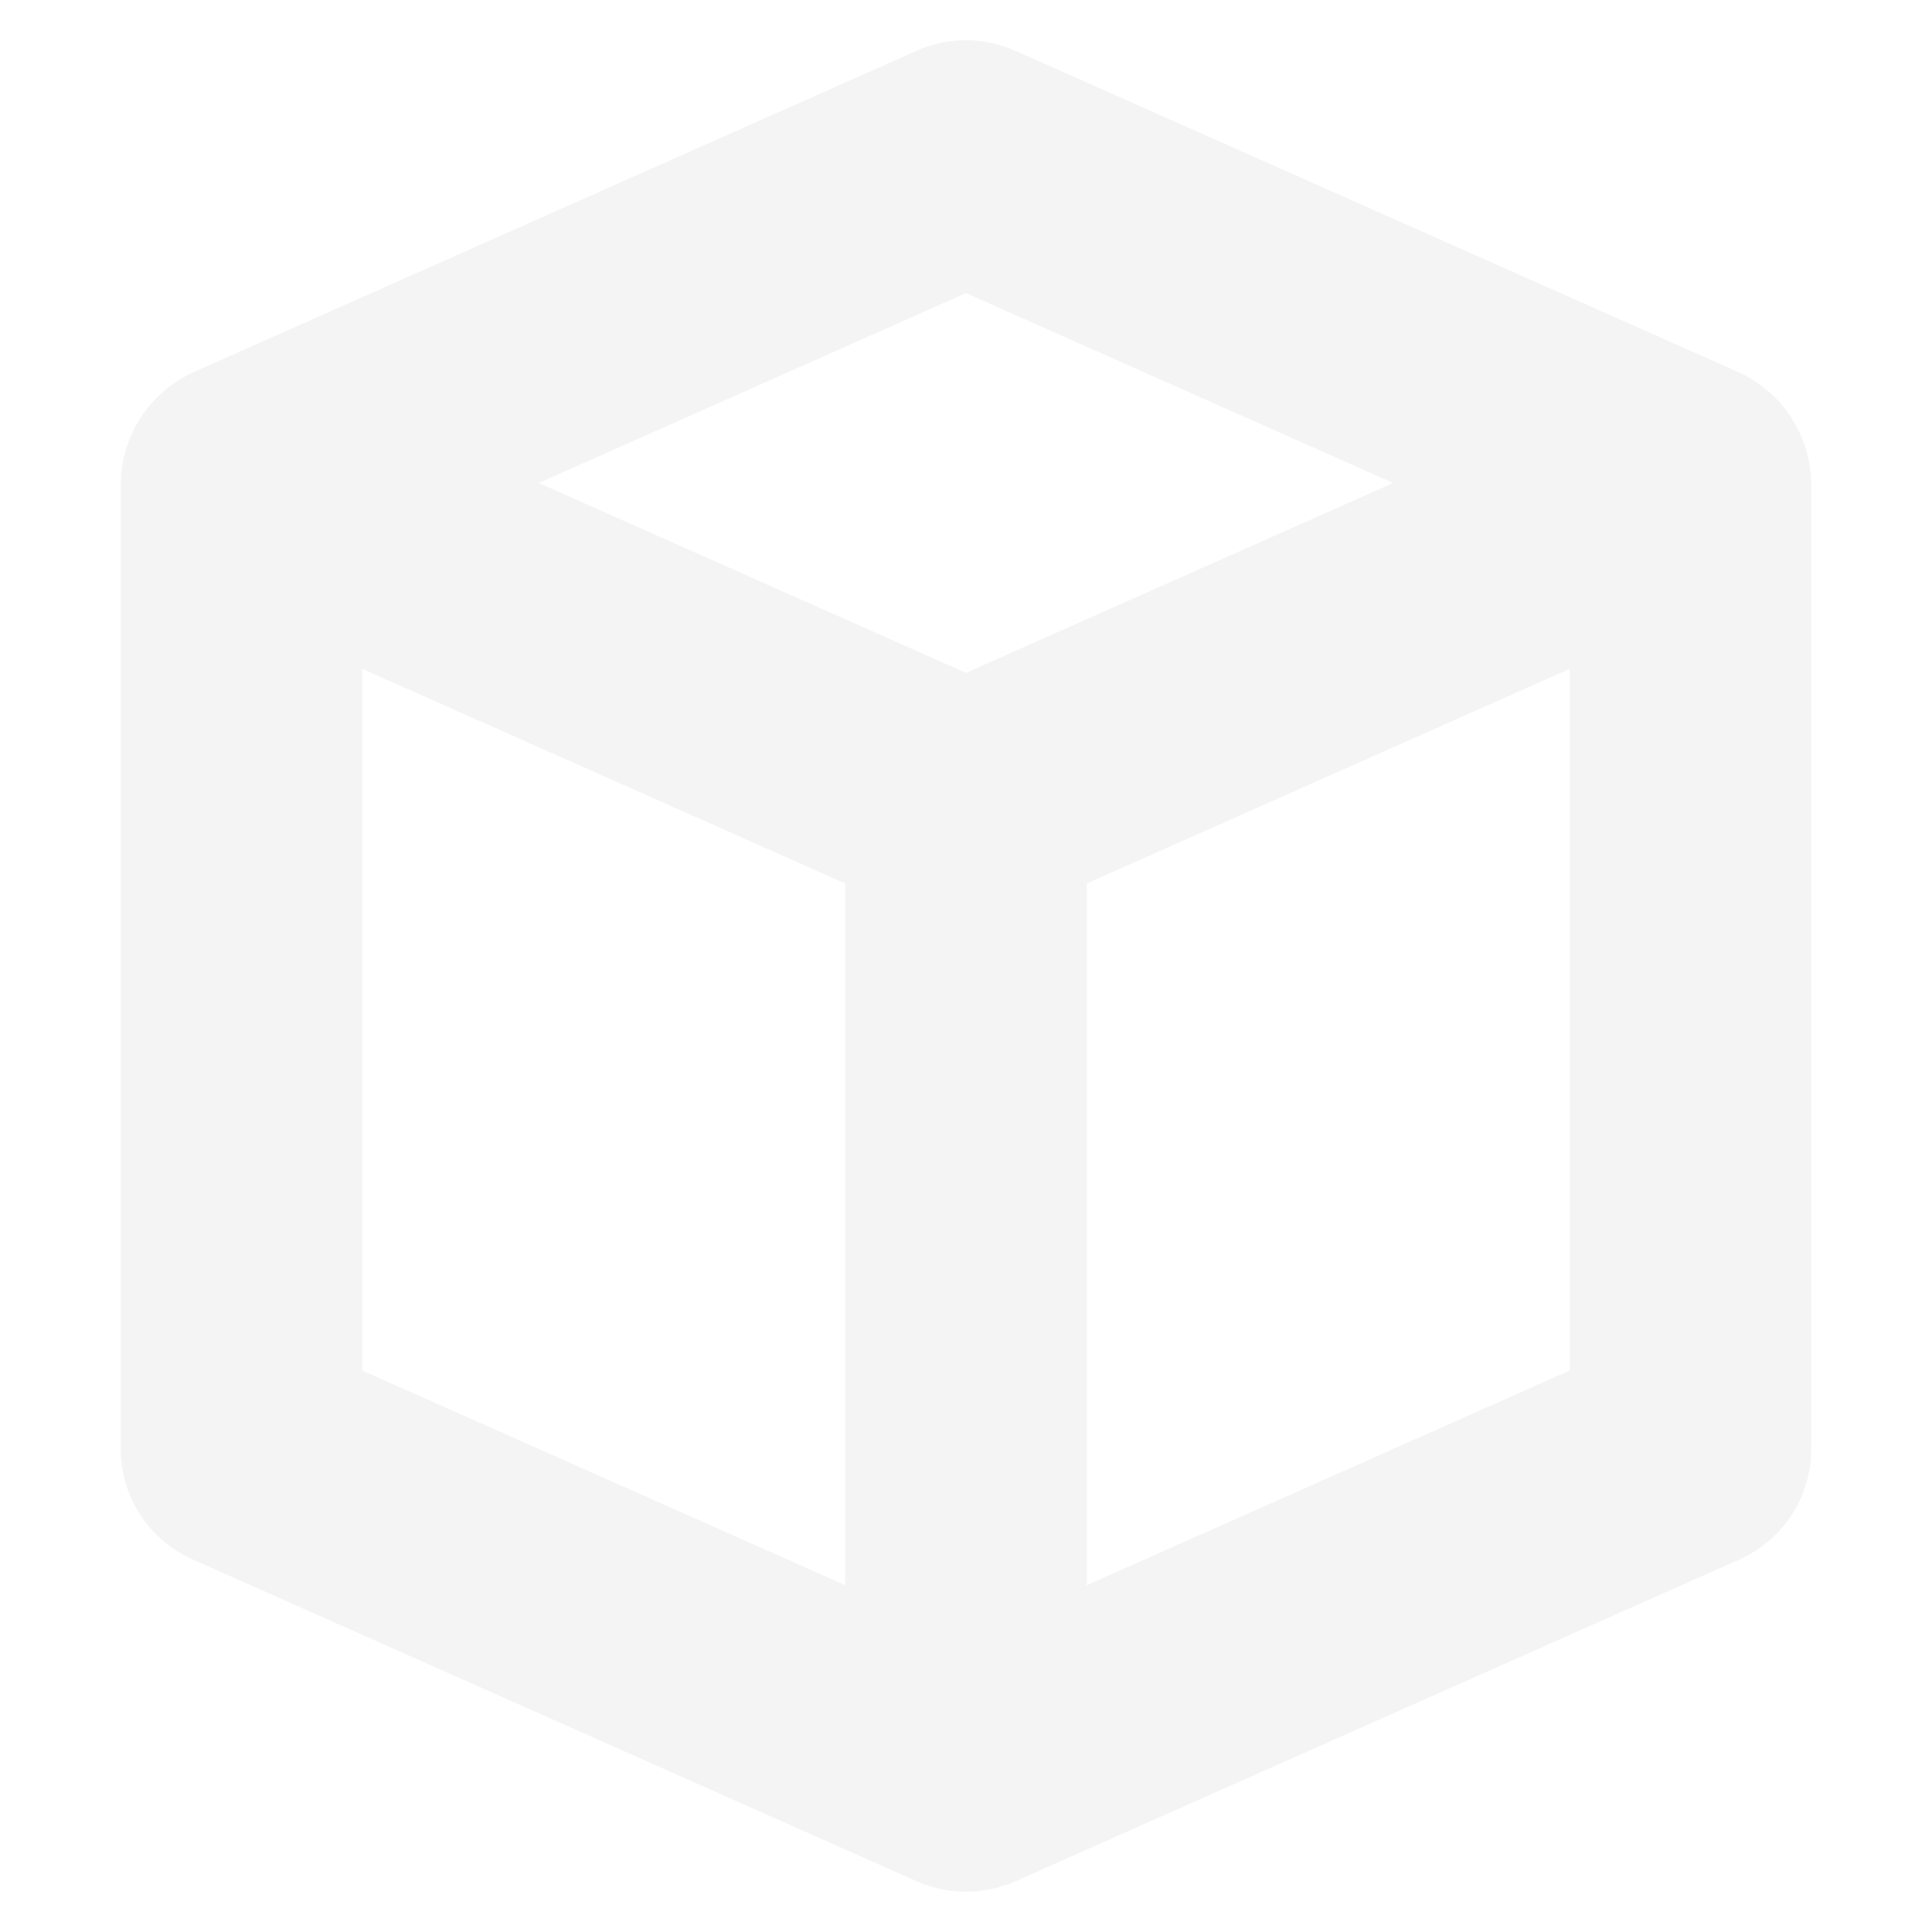
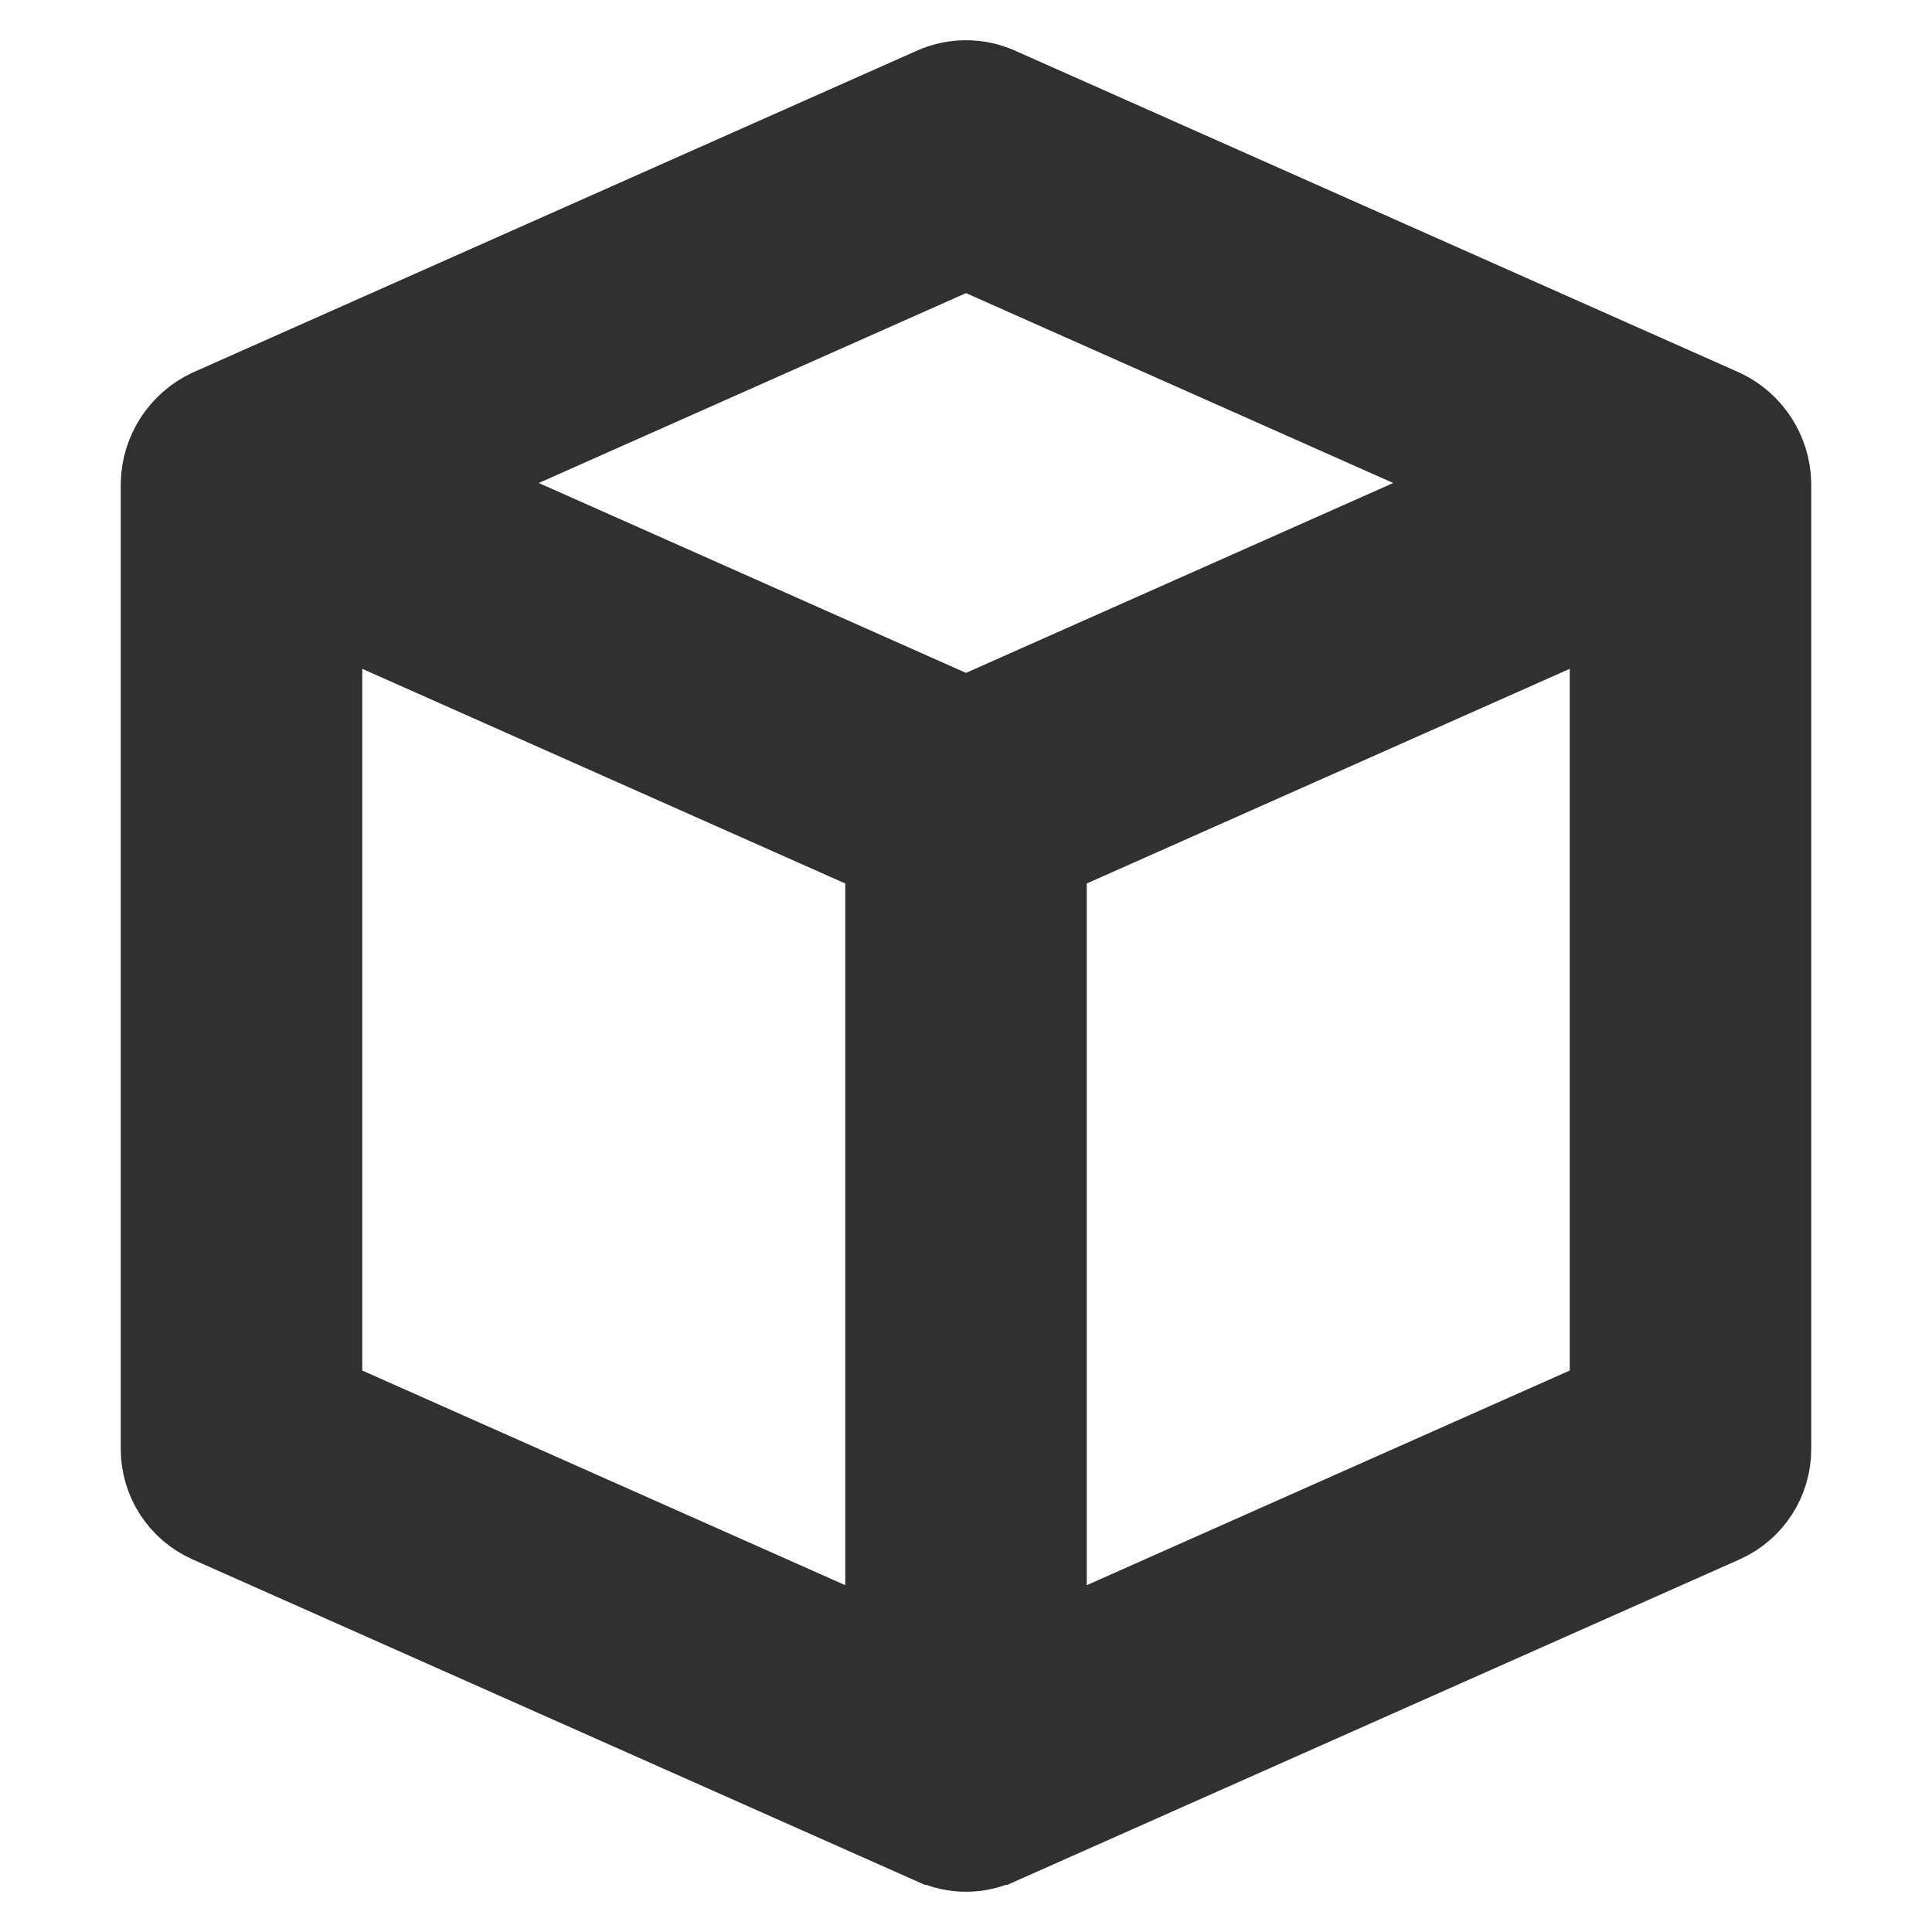
- <svg xmlns="http://www.w3.org/2000/svg" fill="#f4f4f4" viewBox="0 0 24 24" stroke="#f4f4f4">
+ <svg xmlns="http://www.w3.org/2000/svg" fill="#313031" viewBox="0 0 24 24" stroke="#313031">
  <g id="SVGRepo_bgCarrier" stroke-width="0" />
  <g id="SVGRepo_tracerCarrier" stroke-linecap="round" stroke-linejoin="round" />
  <g id="SVGRepo_iconCarrier">
    <path d="M2.594,18.914l9,4H11.6a.974.974,0,0,0,.8,0h.008l9-4A1,1,0,0,0,22,18V6a1.04,1.04,0,0,0-.594-.914l-9-4a1,1,0,0,0-.812,0l-9,4A1.041,1.041,0,0,0,2,6V18A1,1,0,0,0,2.594,18.914ZM4,7.539l7,3.111v9.811L4,17.35ZM20,17.35l-7,3.111V10.65l7-3.111ZM12,3.094,18.538,6,12,8.906,5.462,6Z" />
  </g>
</svg>
